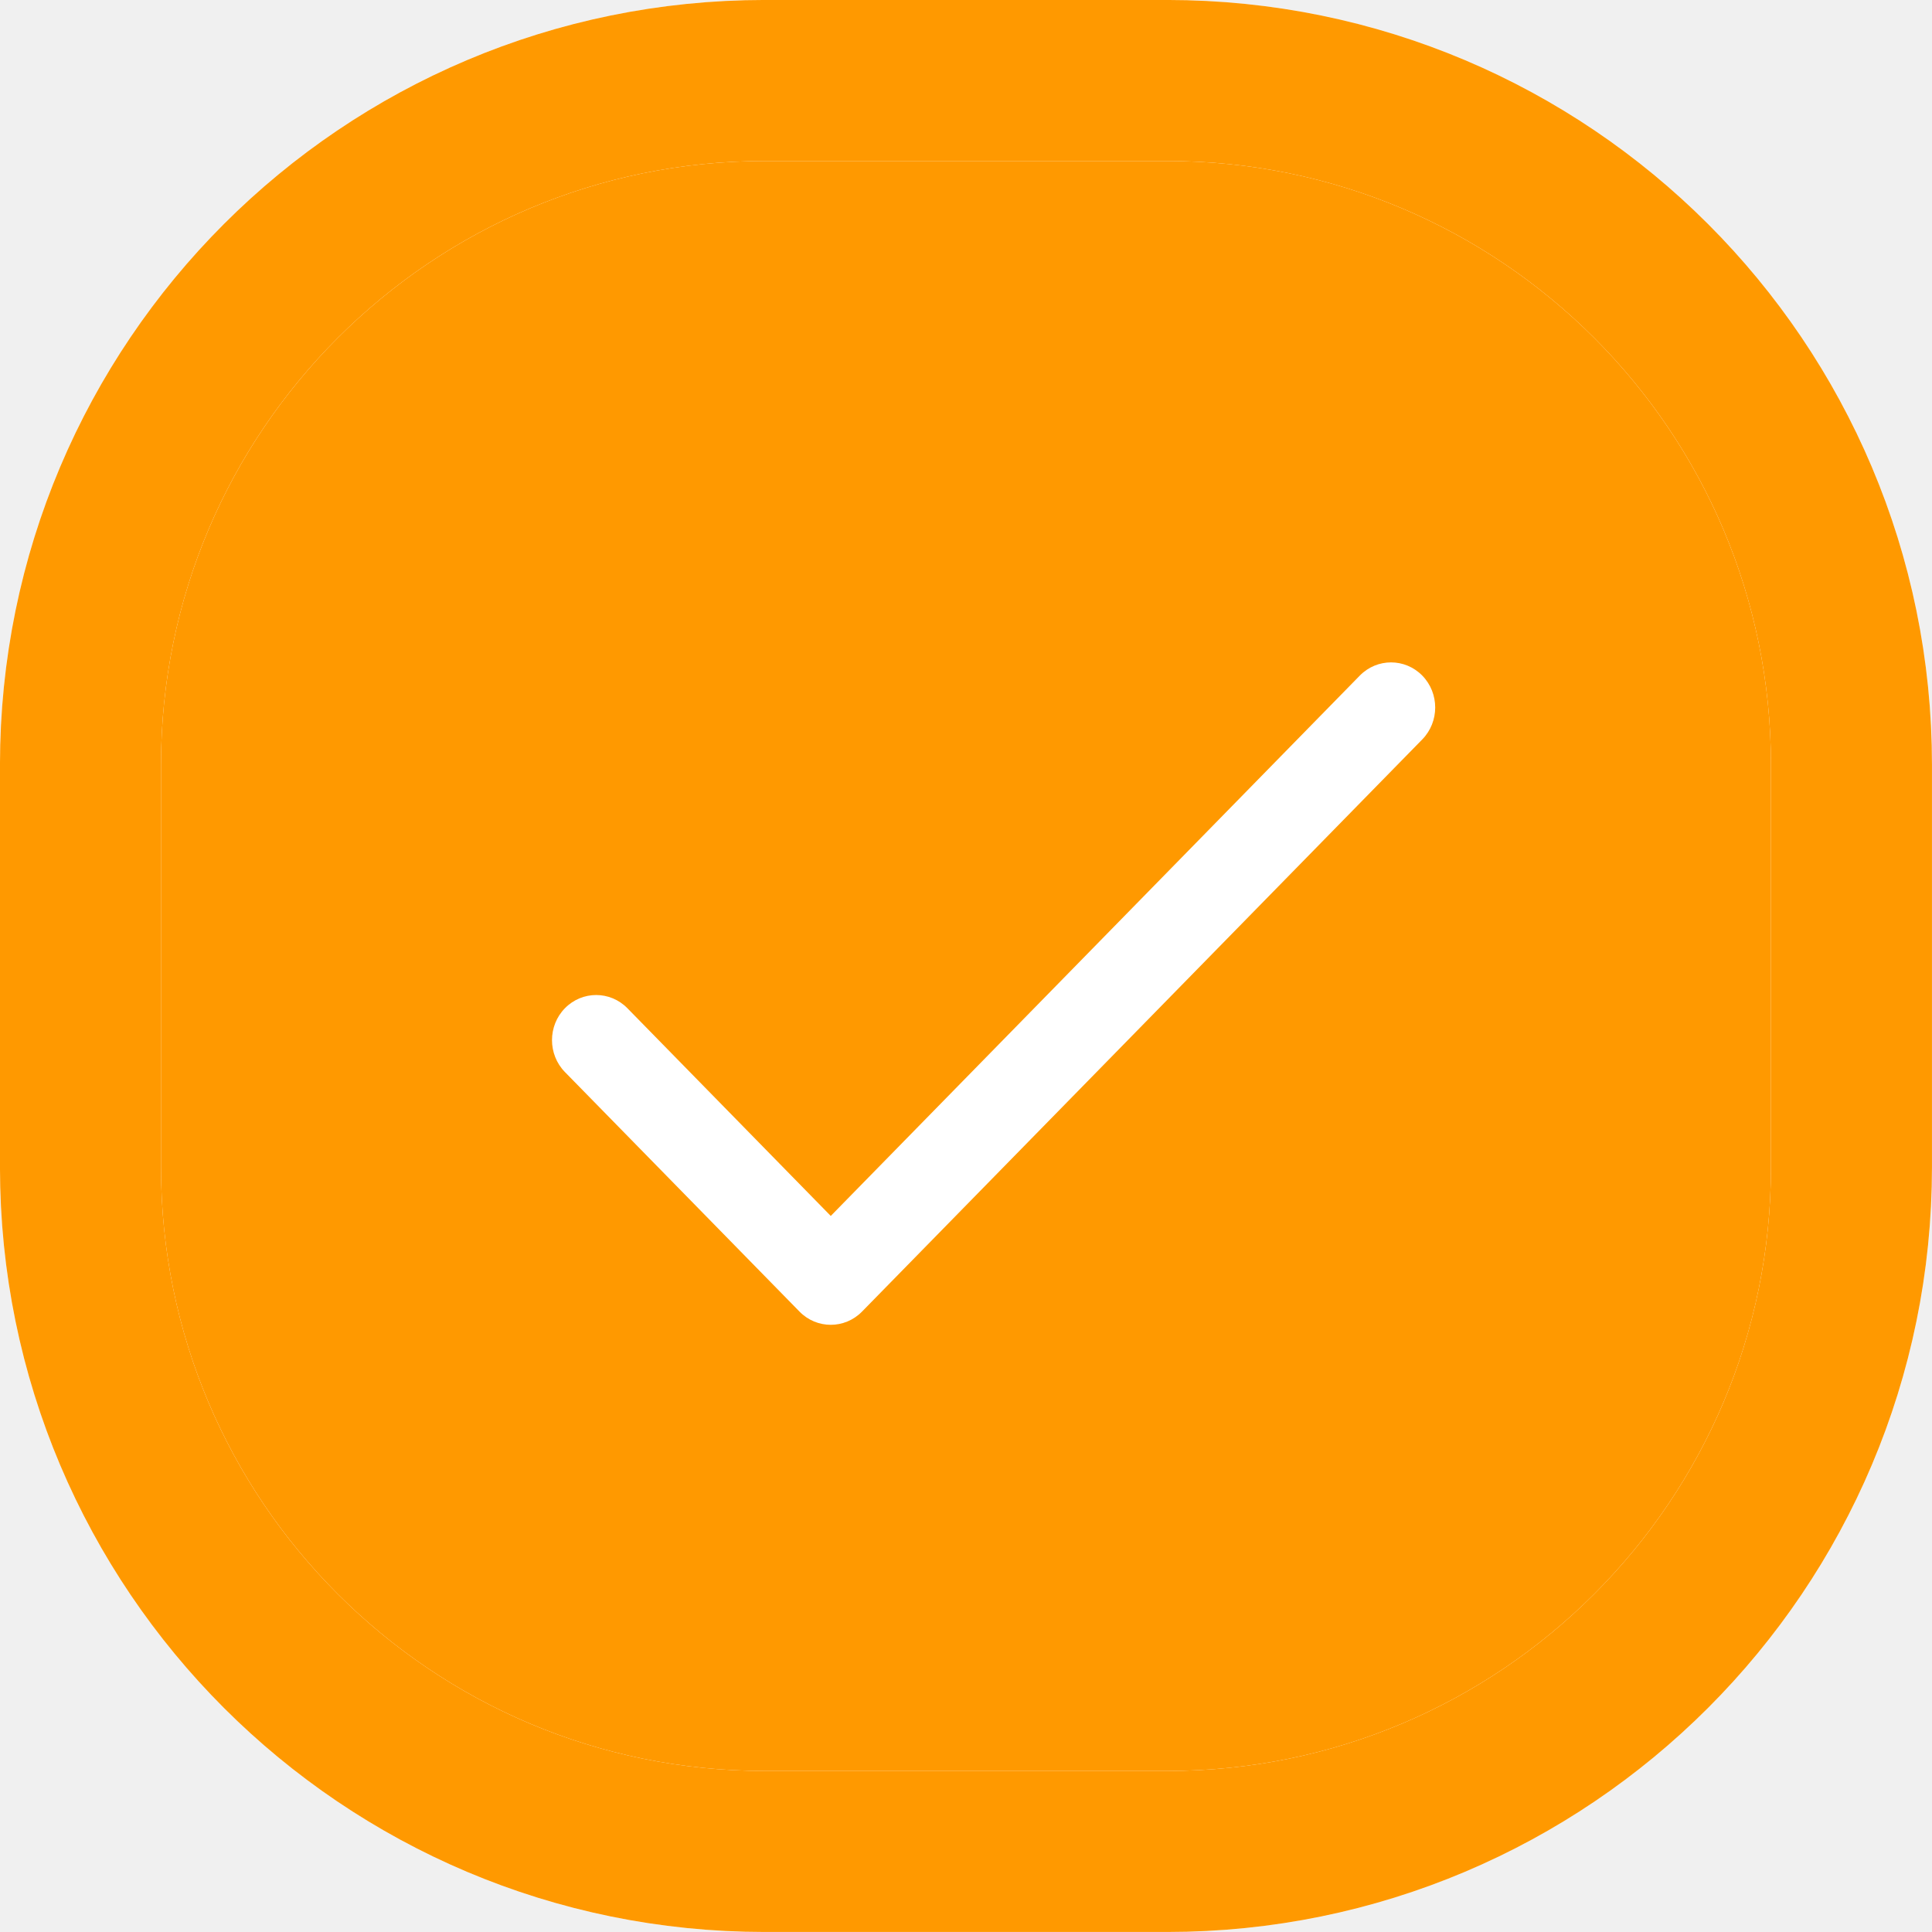
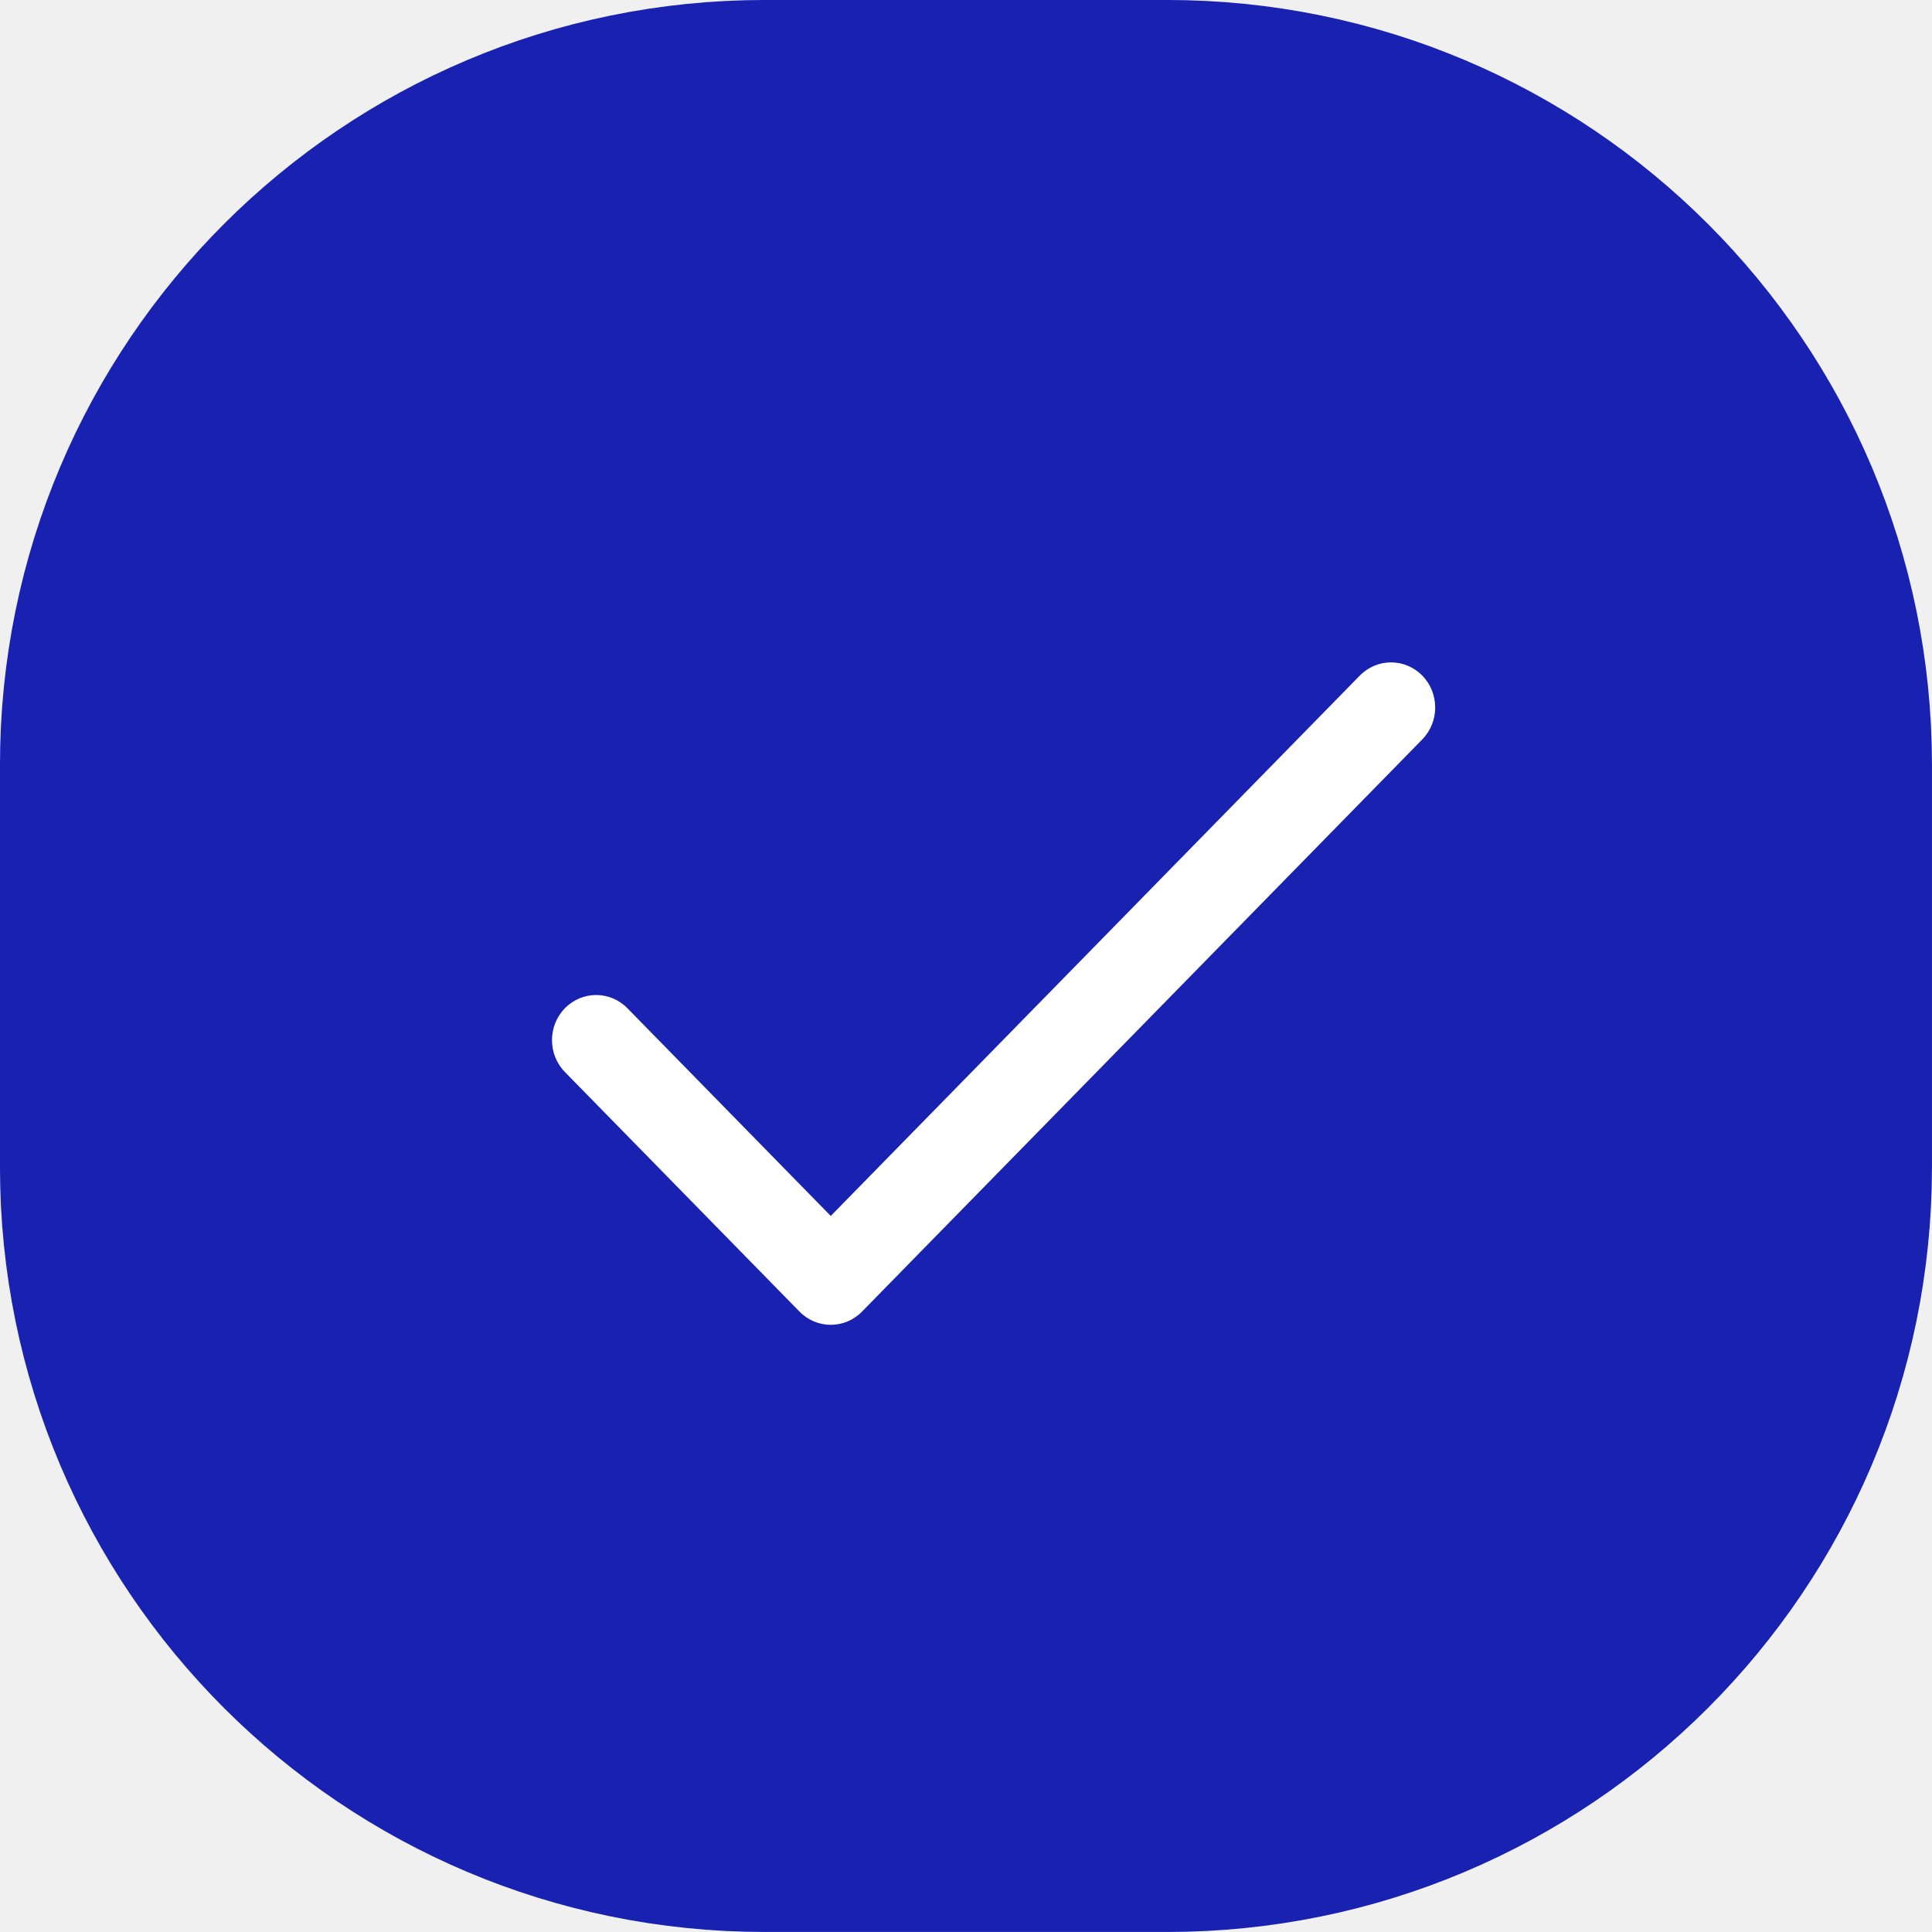
- <svg xmlns="http://www.w3.org/2000/svg" width="35" height="35" viewBox="0 0 35 35" fill="none">
-   <rect x="1.458" y="1.458" width="32.083" height="32.083" rx="12.396" fill="#FF9900" />
+ <svg xmlns="http://www.w3.org/2000/svg" width="35" height="35" viewBox="0 0 35 35" fill="#1921b1">
+   <rect x="1.458" y="1.458" width="32.083" height="32.083" rx="12.396" />
  <rect x="1.458" y="1.458" width="32.083" height="32.083" rx="12.396" stroke="white" stroke-width="2.917" />
-   <rect x="1.458" y="1.458" width="32.083" height="32.083" rx="12.396" stroke="#FF9900" stroke-width="2.917" />
+   <rect x="1.458" y="1.458" width="32.083" height="32.083" rx="12.396" stroke="#1921b1" stroke-width="2.917" />
  <path d="M25.766 12.239C25.453 11.92 24.947 11.92 24.634 12.239L15.05 22.028L11.366 18.265C11.053 17.946 10.547 17.946 10.234 18.265C9.922 18.584 9.922 19.102 10.234 19.421L14.484 23.761C14.796 24.08 15.303 24.08 15.616 23.761L25.766 13.395C26.078 13.076 26.078 12.558 25.766 12.239Z" fill="white" />
</svg>
